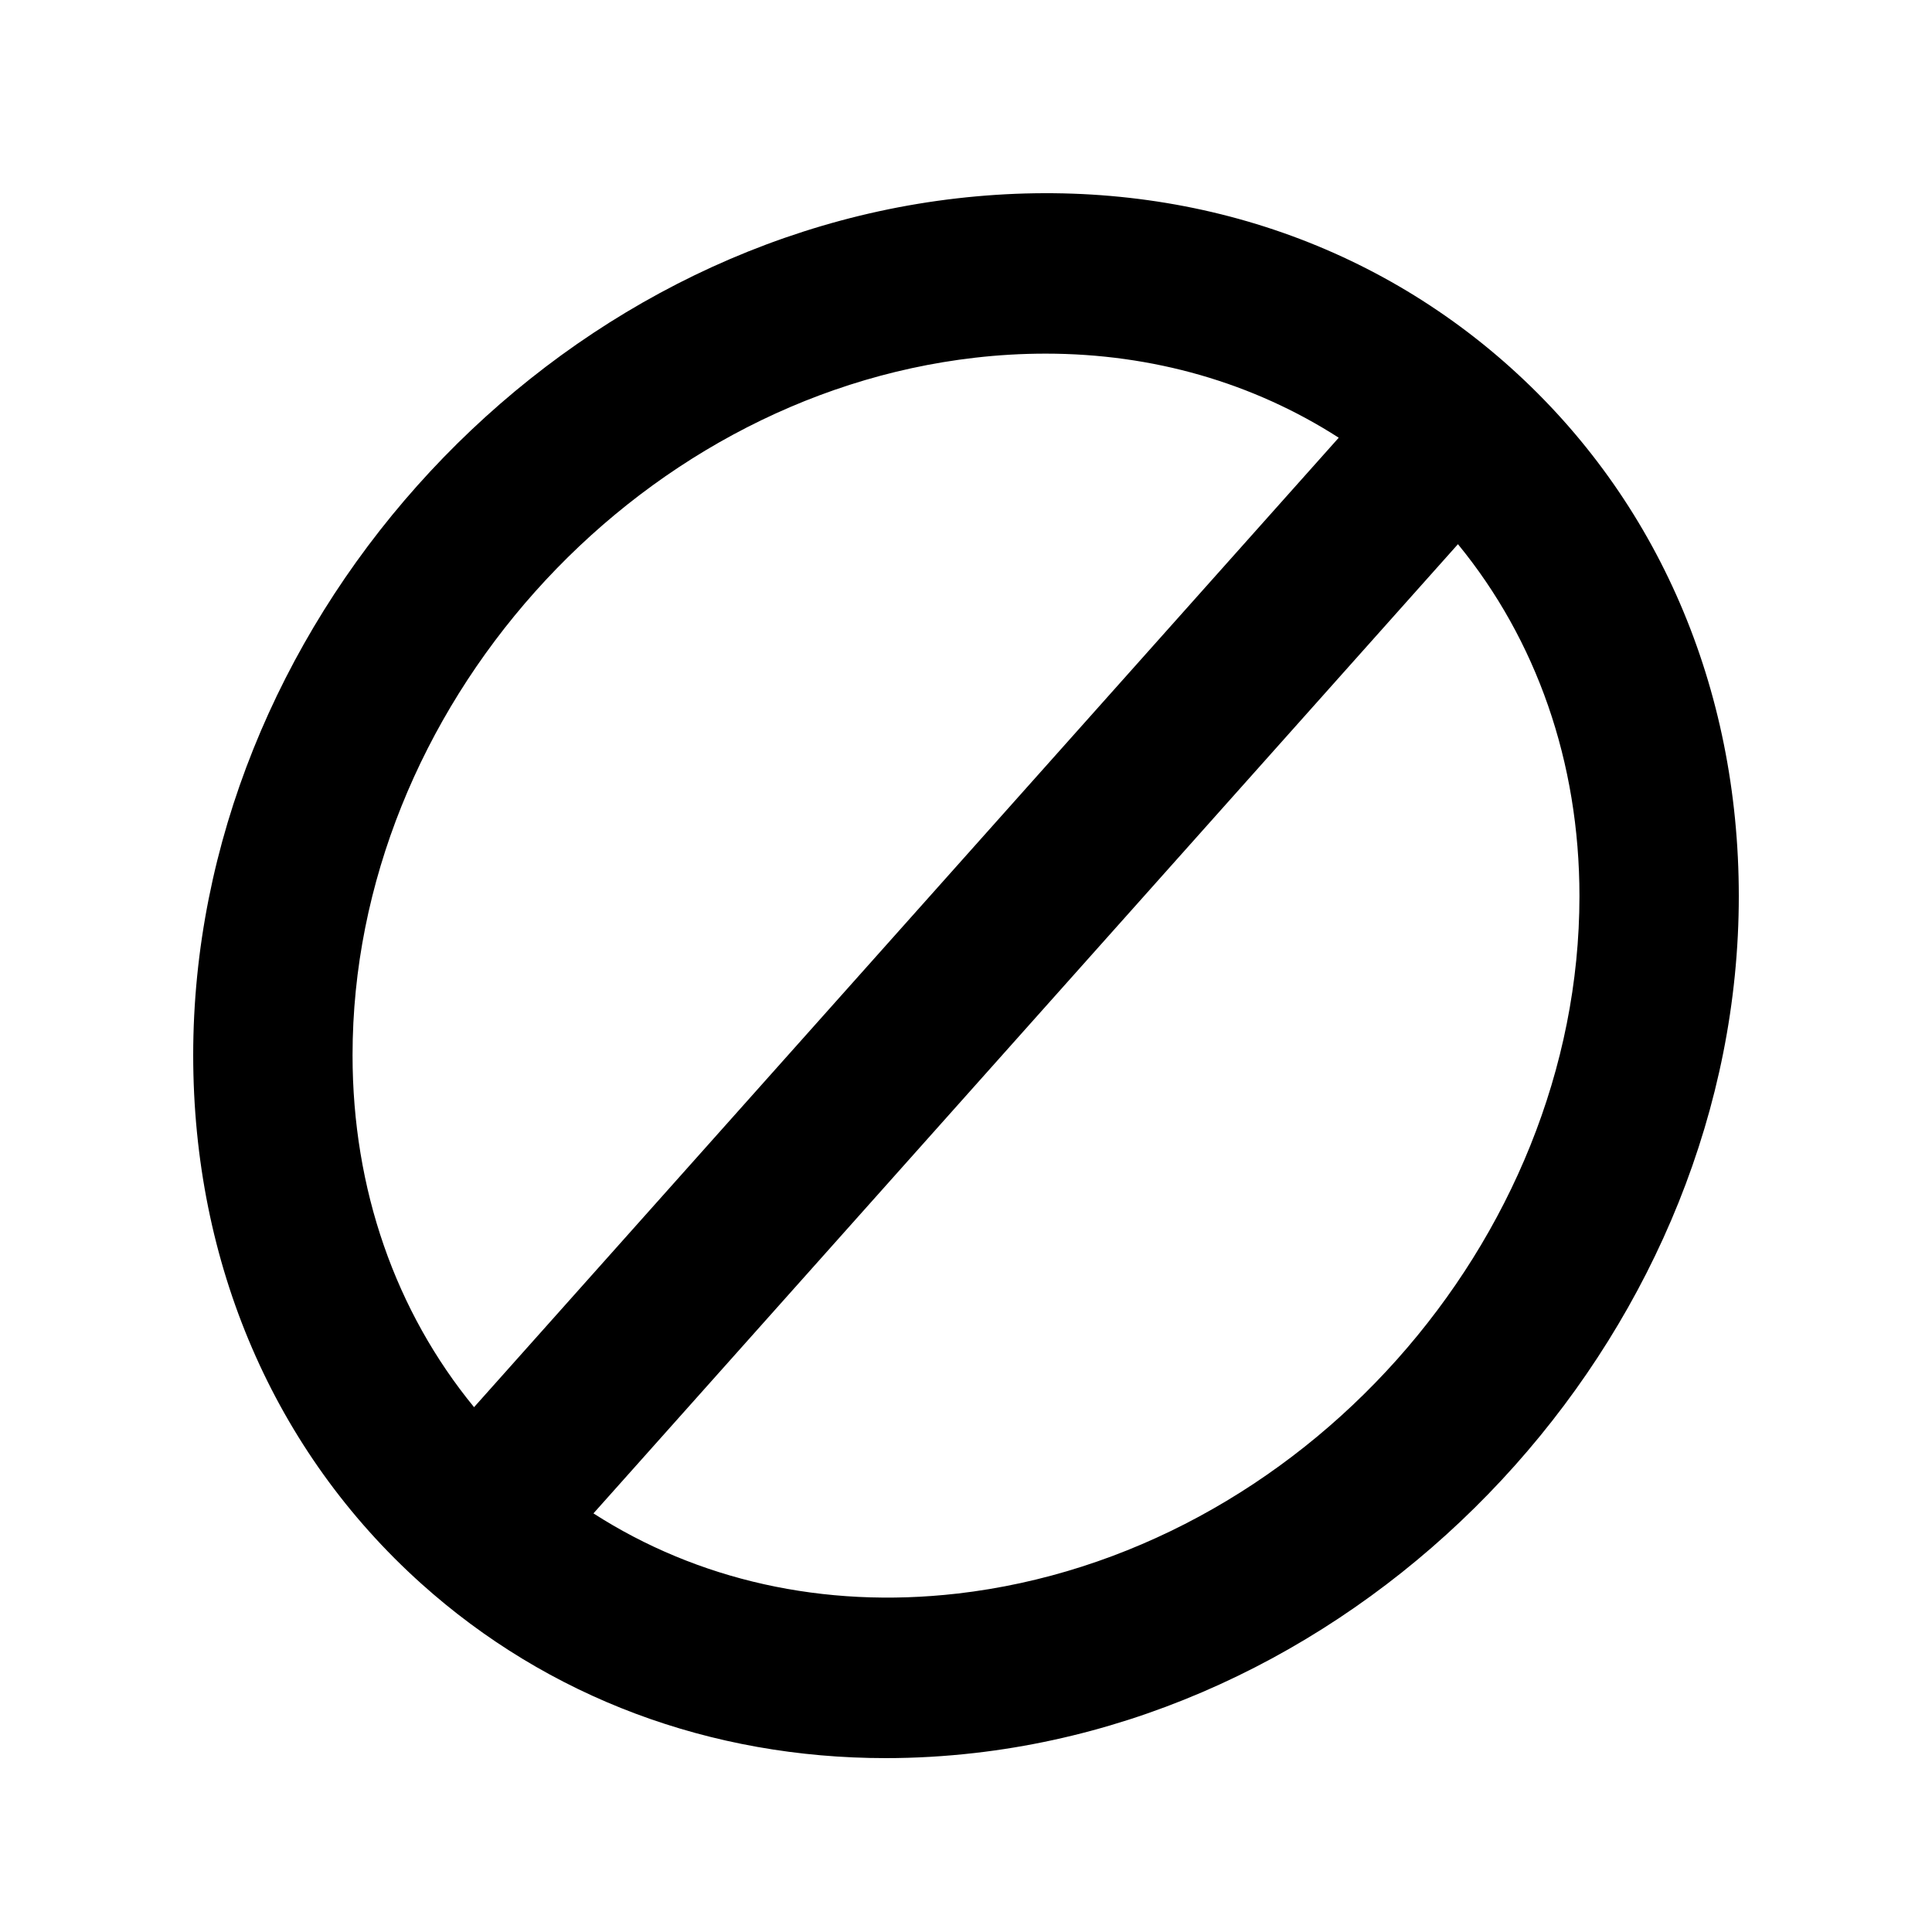
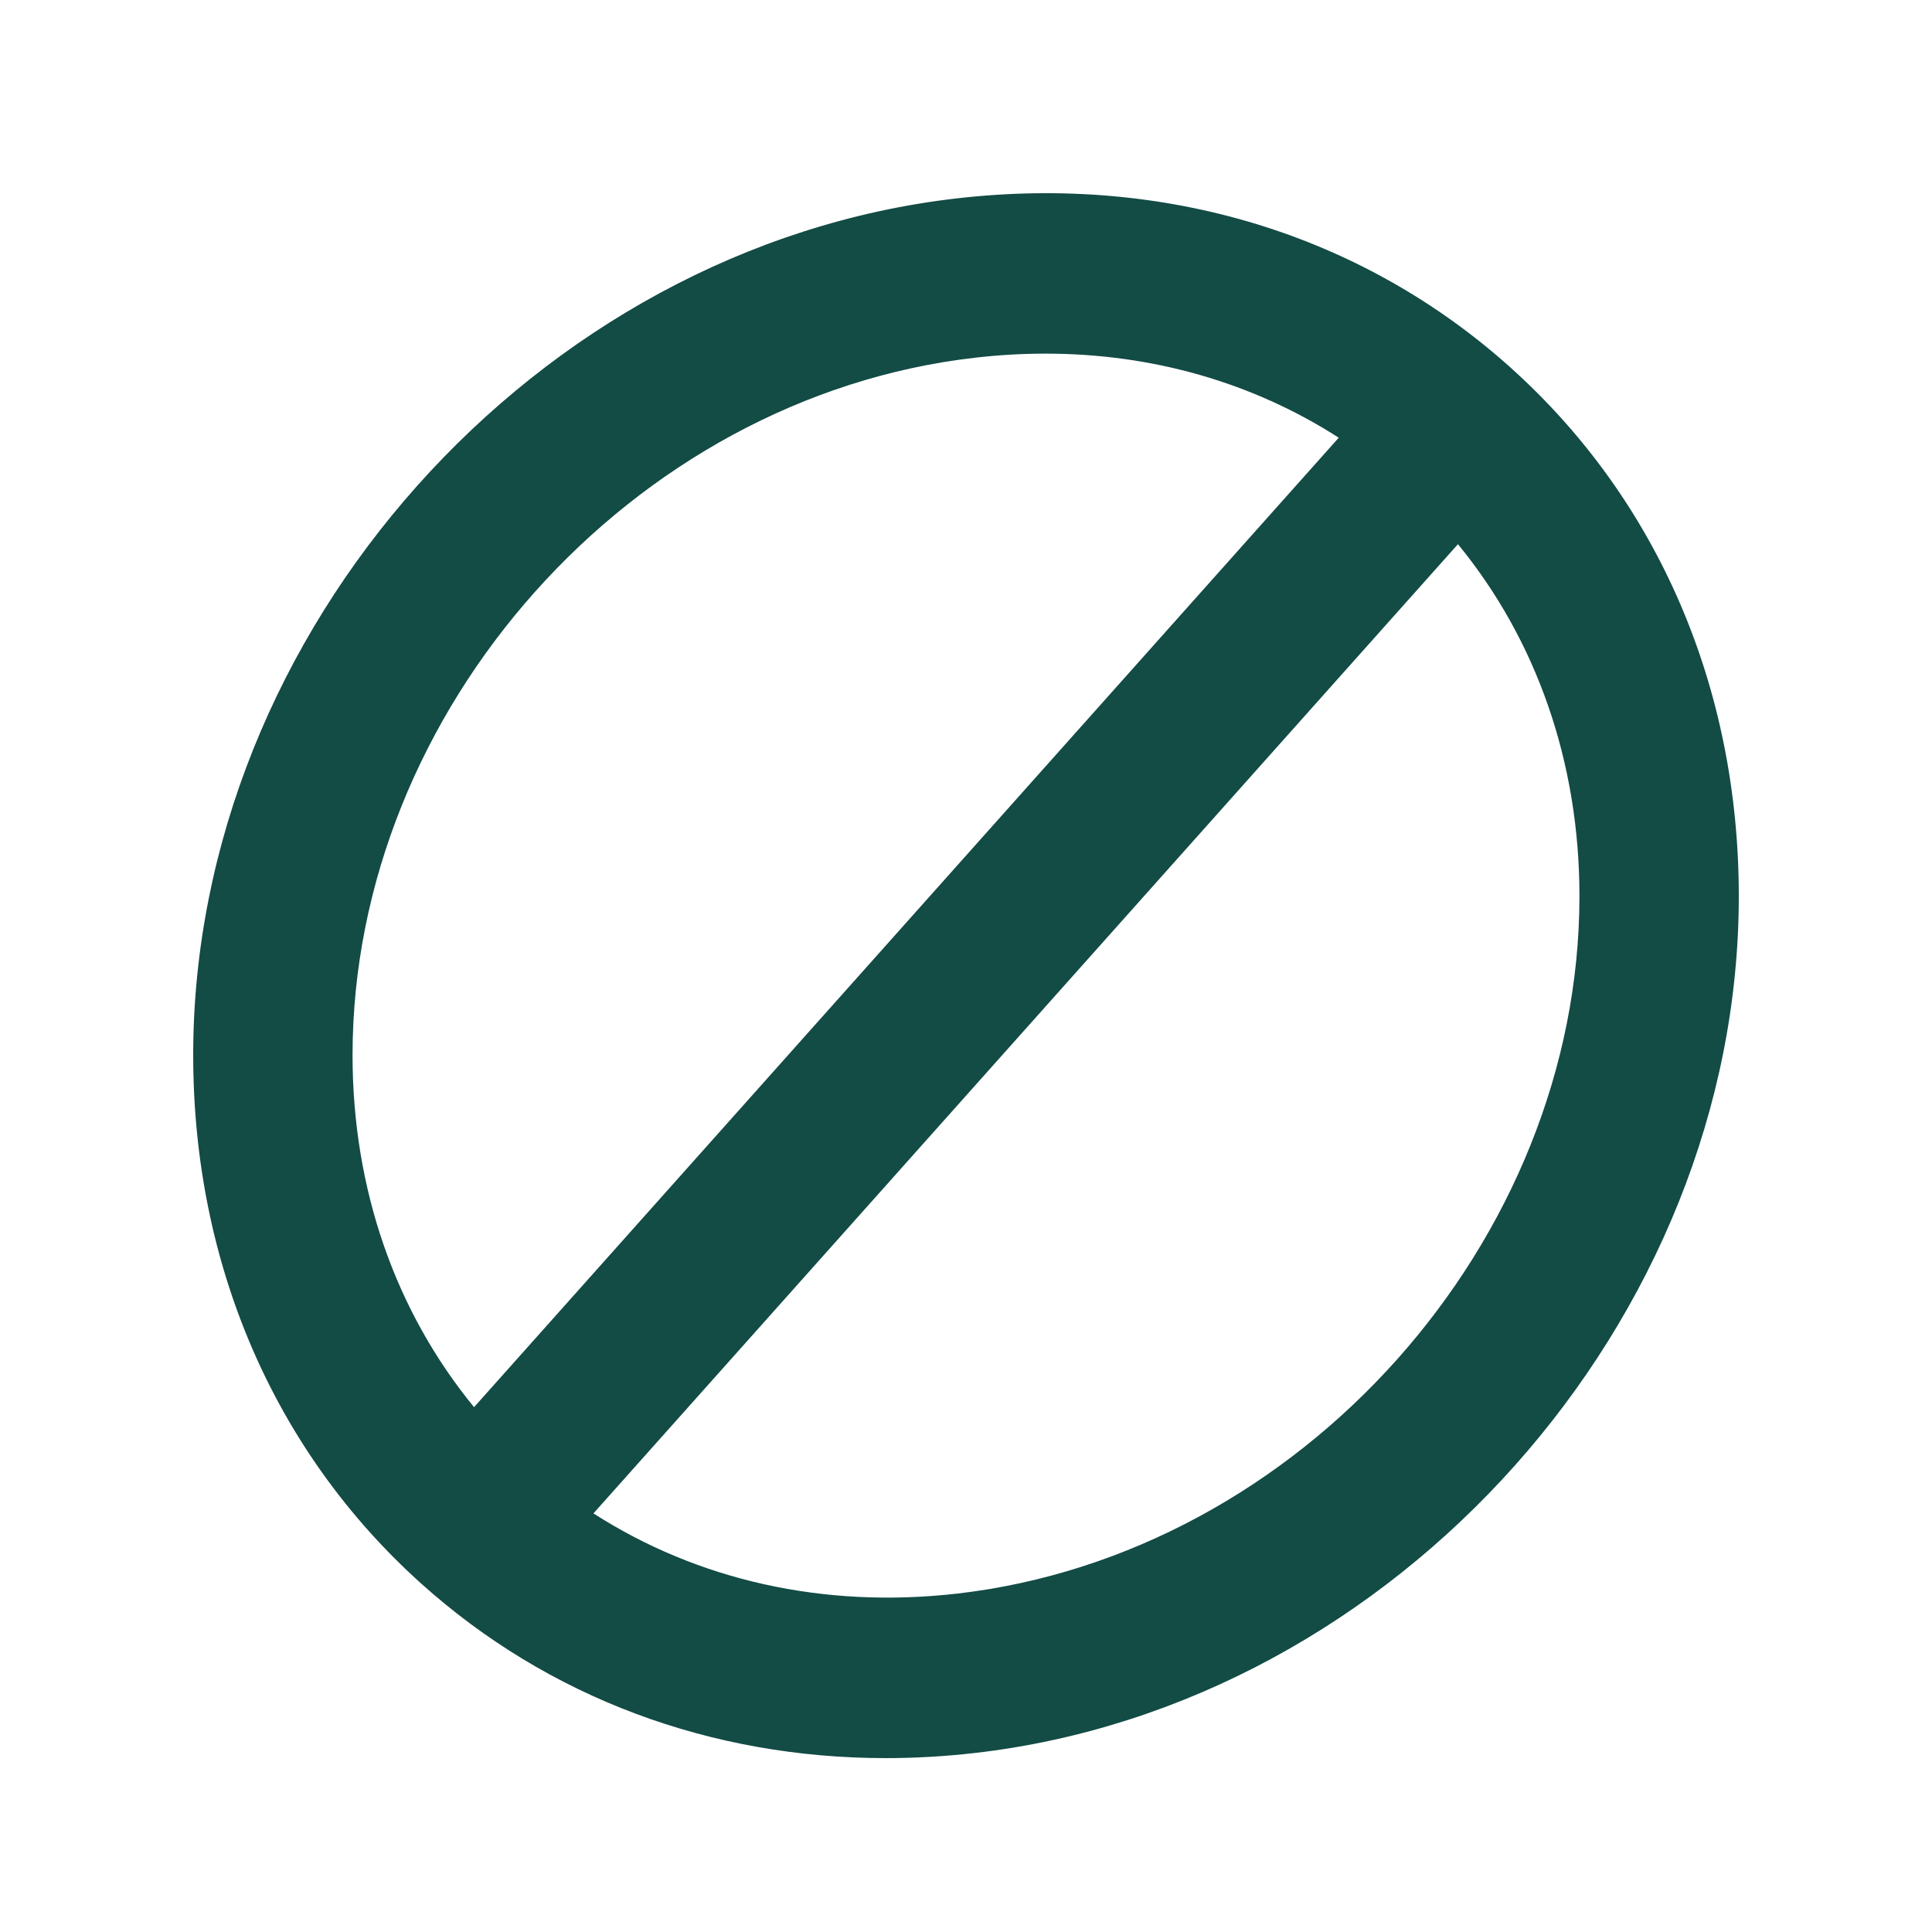
<svg xmlns="http://www.w3.org/2000/svg" width="100" height="100">
-   <path d="M49.533 82.485c-6.917.789-13.436-.697-18.816-4.152l44.746-50.166c4.06 4.95 6.289 11.27 6.289 18.219 0 17.868-14.454 34.061-32.219 36.1M18.248 54.613c0-17.867 14.454-34.061 32.219-36.098a32.08 32.08 0 0 1 3.654-.211c5.552 0 10.748 1.51 15.172 4.352L24.537 72.835c-4.06-4.952-6.289-11.27-6.289-18.22m59.949-35.58c-7.674-6.894-17.859-10.01-28.664-8.768C27.735 12.767 10 32.662 10 54.614c0 10.8 4.191 20.515 11.803 27.353C28.374 87.869 36.782 91 45.851 91c1.521 0 3.062-.089 4.616-.267C72.267 88.234 90 68.34 90 46.386c0-10.799-4.191-20.513-11.803-27.35" fill-rule="evenodd" />
+   <path d="M49.533 82.485c-6.917.789-13.436-.697-18.816-4.152l44.746-50.166c4.06 4.95 6.289 11.27 6.289 18.219 0 17.868-14.454 34.061-32.219 36.1M18.248 54.613c0-17.867 14.454-34.061 32.219-36.098a32.08 32.08 0 0 1 3.654-.211c5.552 0 10.748 1.51 15.172 4.352L24.537 72.835c-4.06-4.952-6.289-11.27-6.289-18.22m59.949-35.58c-7.674-6.894-17.859-10.01-28.664-8.768C27.735 12.767 10 32.662 10 54.614c0 10.8 4.191 20.515 11.803 27.353C28.374 87.869 36.782 91 45.851 91c1.521 0 3.062-.089 4.616-.267C72.267 88.234 90 68.34 90 46.386c0-10.799-4.191-20.513-11.803-27.35" fill-rule="evenodd" fill="#134B45" />
</svg>
